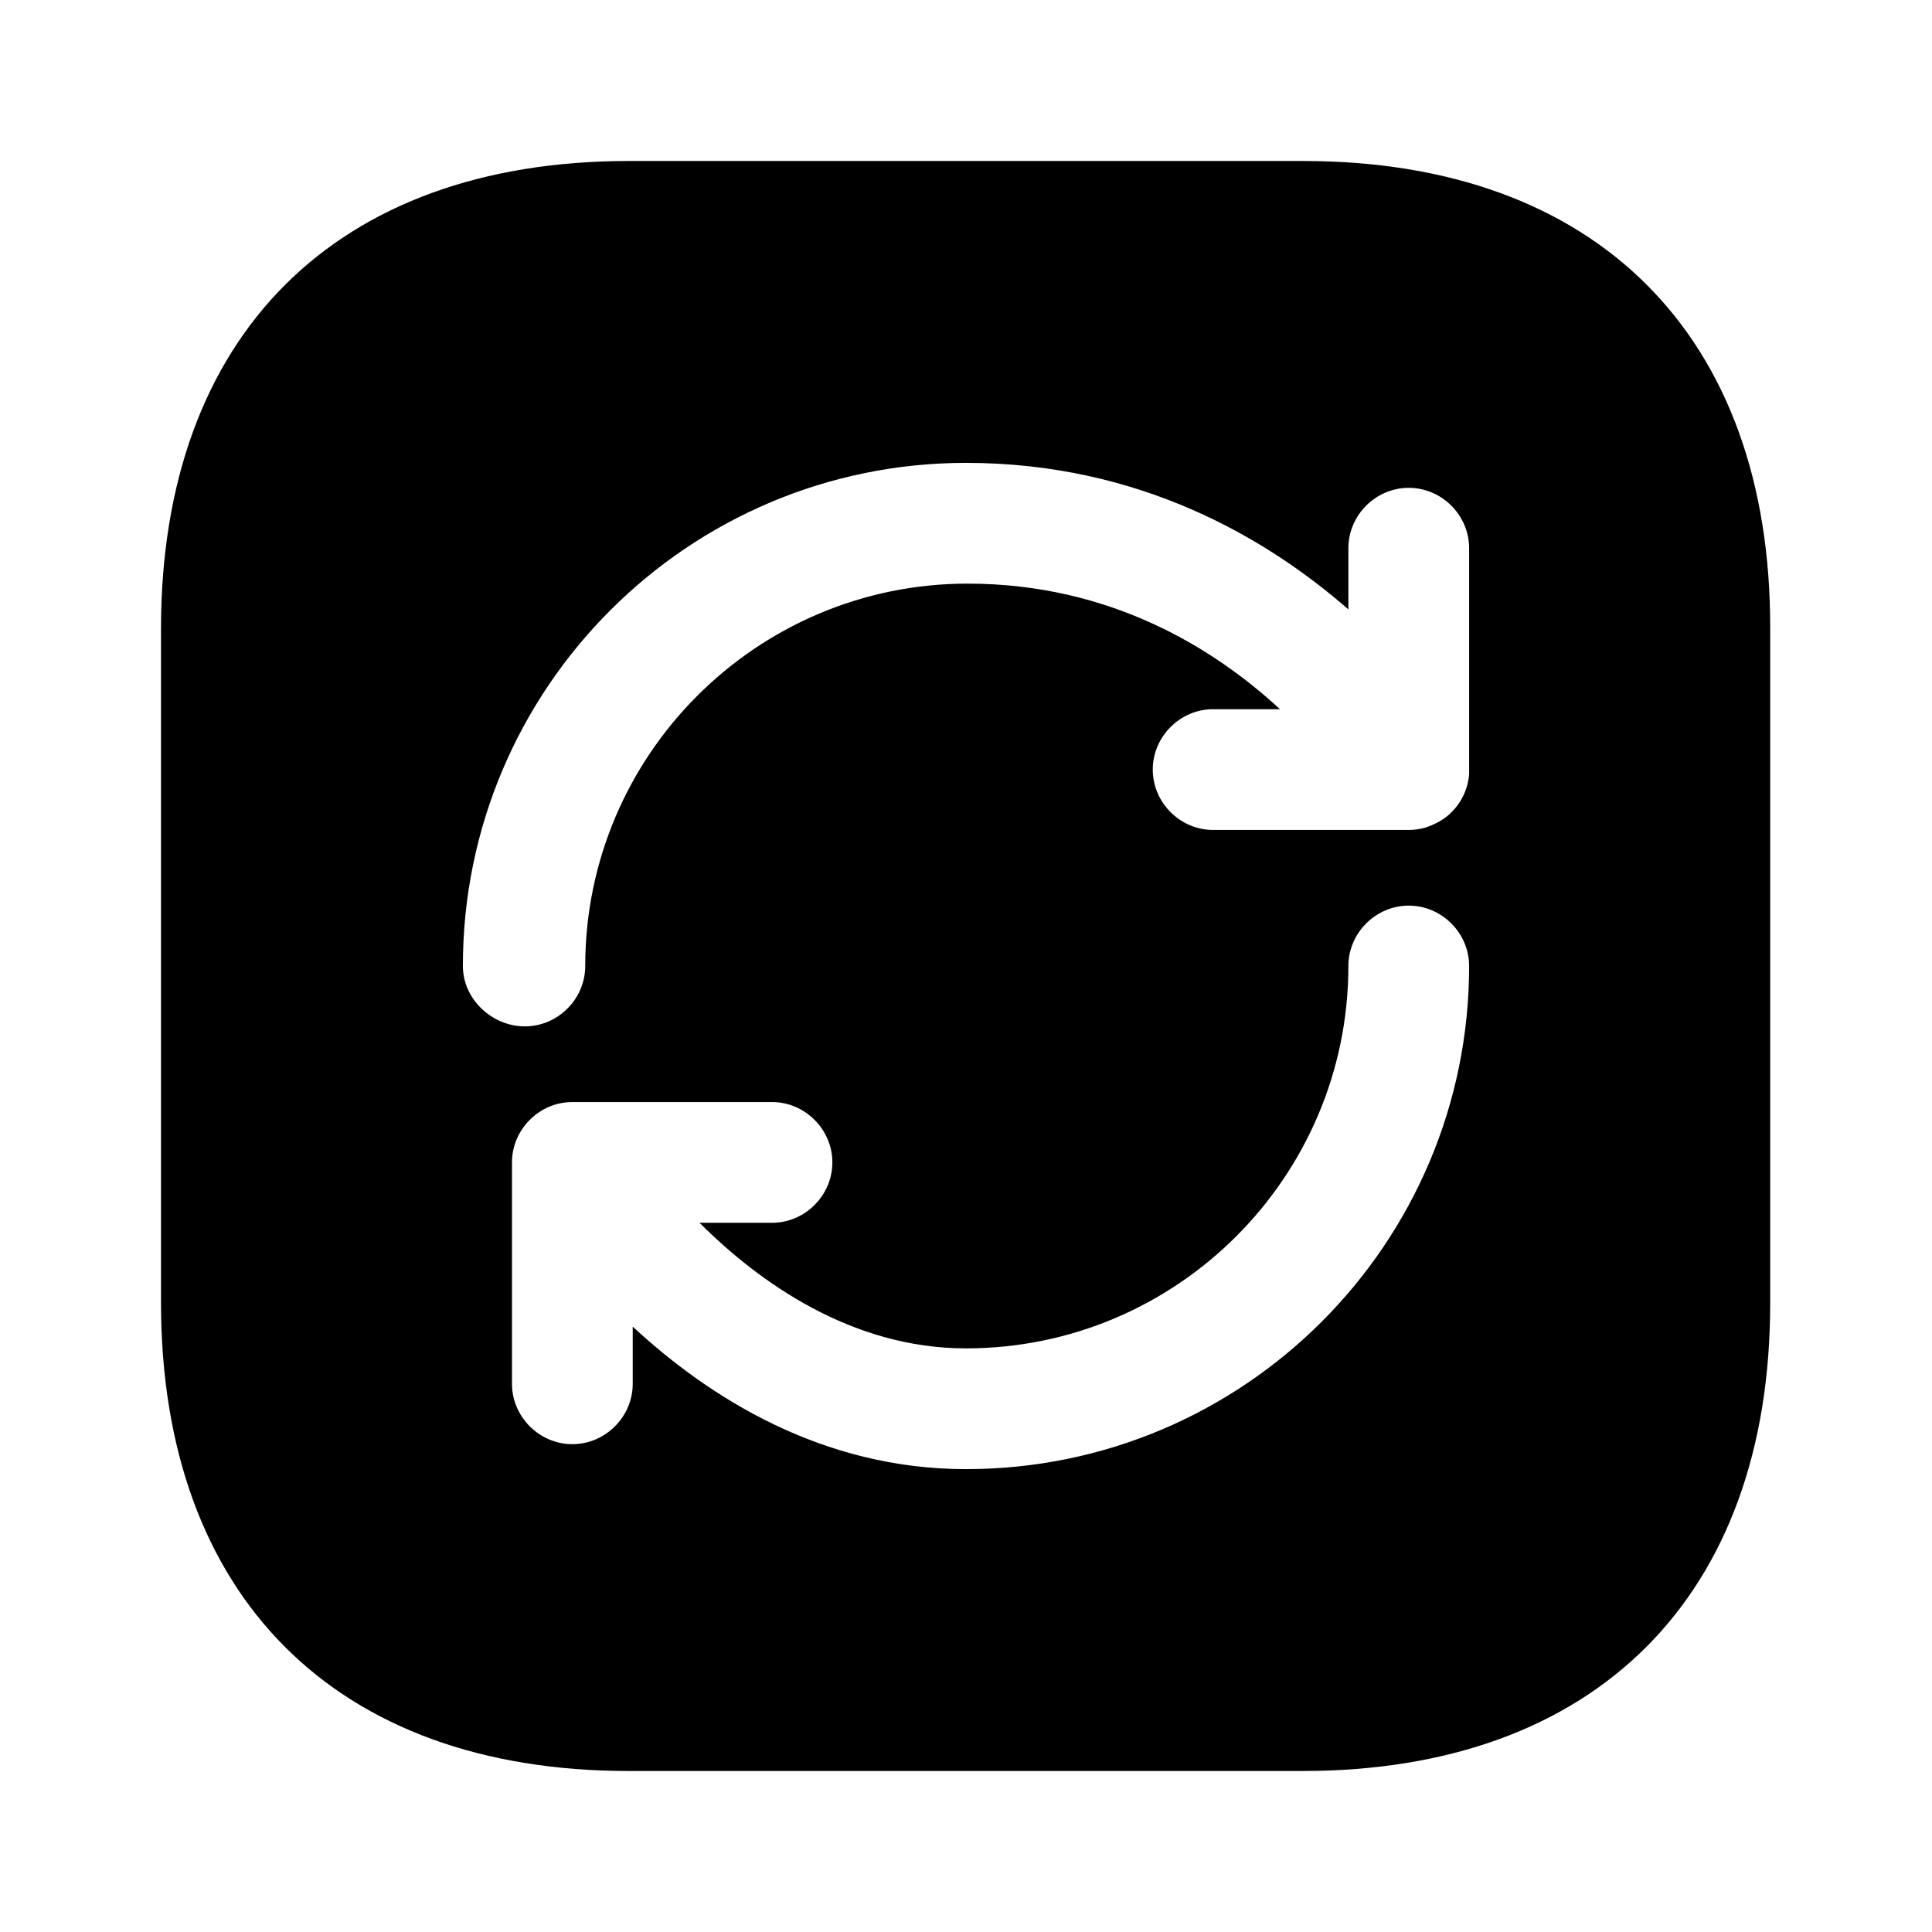
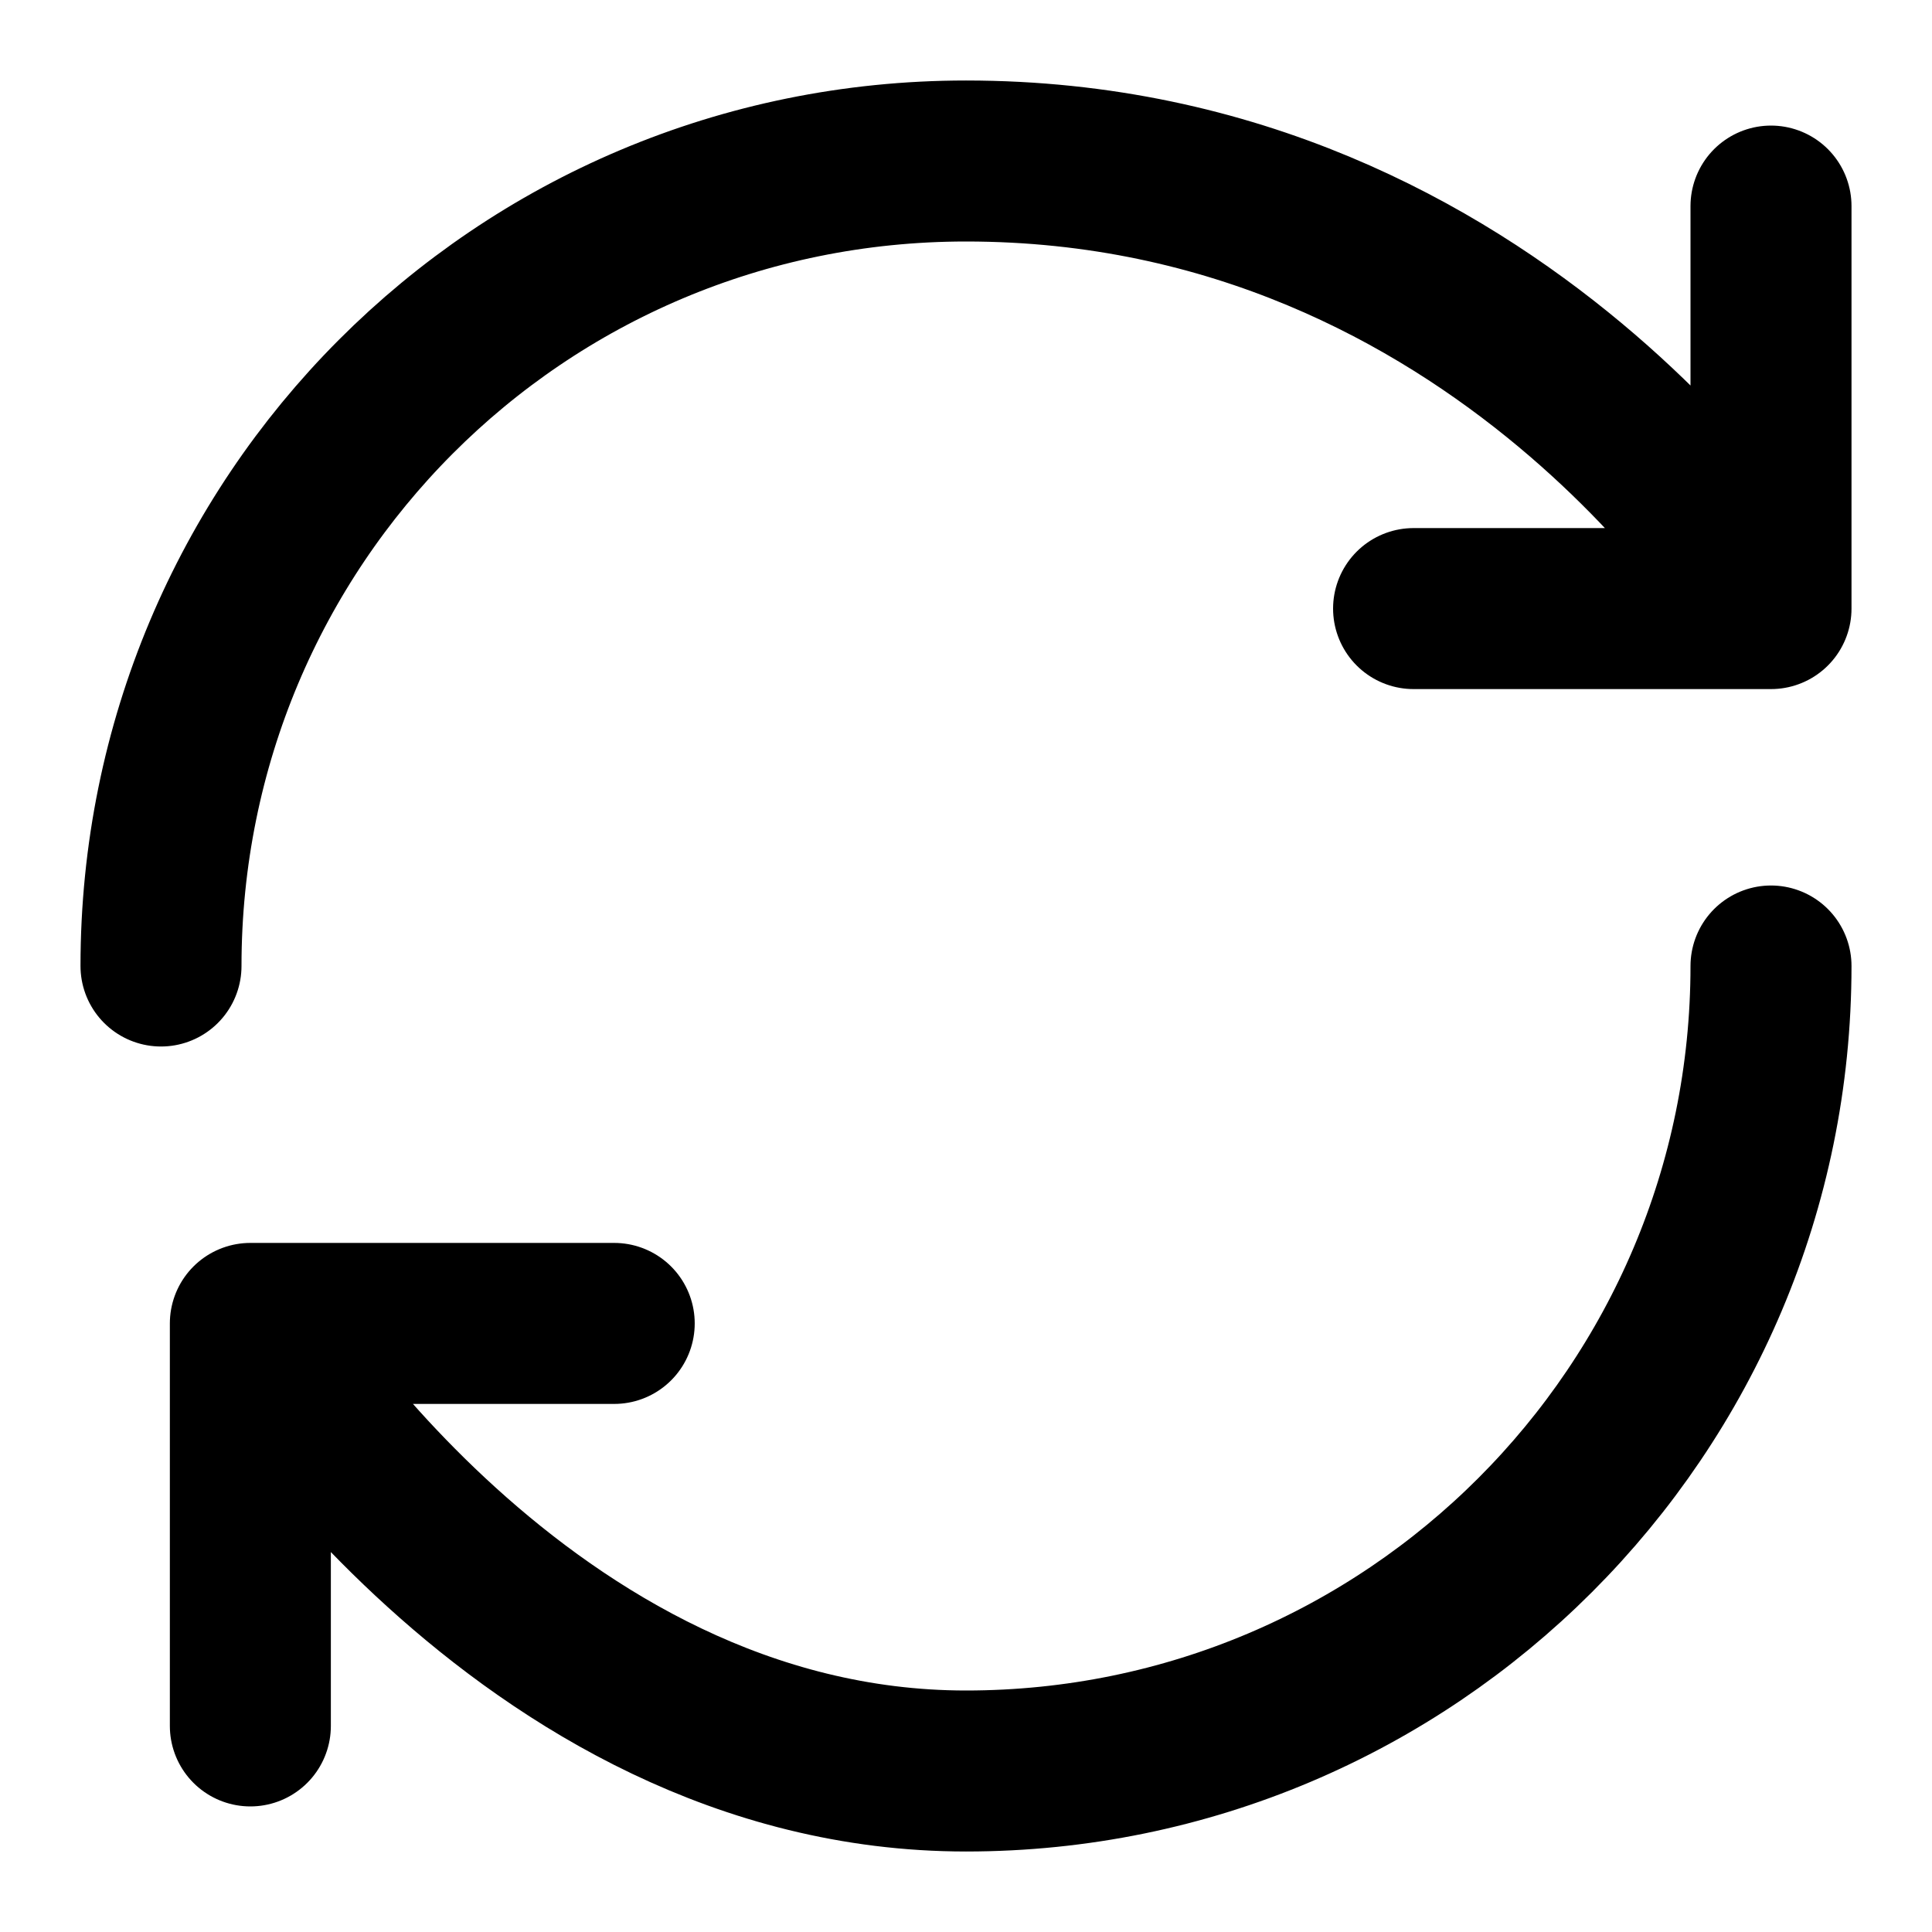
<svg xmlns="http://www.w3.org/2000/svg" viewBox="0 0 24 24" fill="none" stroke="currentColor" stroke-width="2" stroke-linecap="round" stroke-linejoin="round">
-   <g stroke="none">
-     <path fill="currentColor" d="M16.19 2H7.81C4.17 2 2 4.17 2 7.81v8.37C2 19.83 4.17 22 7.81 22h8.37c3.64 0 5.81-2.17 5.81-5.81V7.81C22 4.17 19.83 2 16.19 2M12 18.25c-1.79 0-3.19-.89-4.14-1.77v.71c0 .41-.34.75-.75.75s-.75-.34-.75-.75v-2.75c0-.41.34-.75.75-.75h2.48c.41 0 .75.34.75.75s-.34.75-.75.75h-.9c.74.74 1.89 1.56 3.31 1.56c2.62 0 4.75-2.13 4.75-4.75c0-.41.34-.75.75-.75s.75.34.75.75c0 3.45-2.8 6.25-6.25 6.25m6.25-8.71v.08a.75.75 0 0 1-.3.54q-.105.075-.24.12q-.105.03-.21.03h-2.43c-.41 0-.75-.34-.75-.75s.34-.75.75-.75h.83c-.8-.74-2.09-1.56-3.88-1.56c-2.62 0-4.75 2.13-4.75 4.75c0 .41-.34.75-.75.75s-.77-.34-.77-.75c0-3.45 2.8-6.25 6.25-6.25c2.15 0 3.73.93 4.75 1.82v-.76c0-.41.34-.75.75-.75s.75.34.75.75z" />
-   </g>
+   <path fill="none" stroke="currentColor" stroke-linecap="round" stroke-linejoin="round" stroke-width="2" d="M22 12c0 5.52-4.48 10-10 10s-8.89-5.56-8.89-5.56m0 0h4.52m-4.52 0v5M2 12C2 6.48 6.44 2 12 2c6.67 0 10 5.56 10 5.56m0 0v-5m0 5h-4.44" />
</svg>
